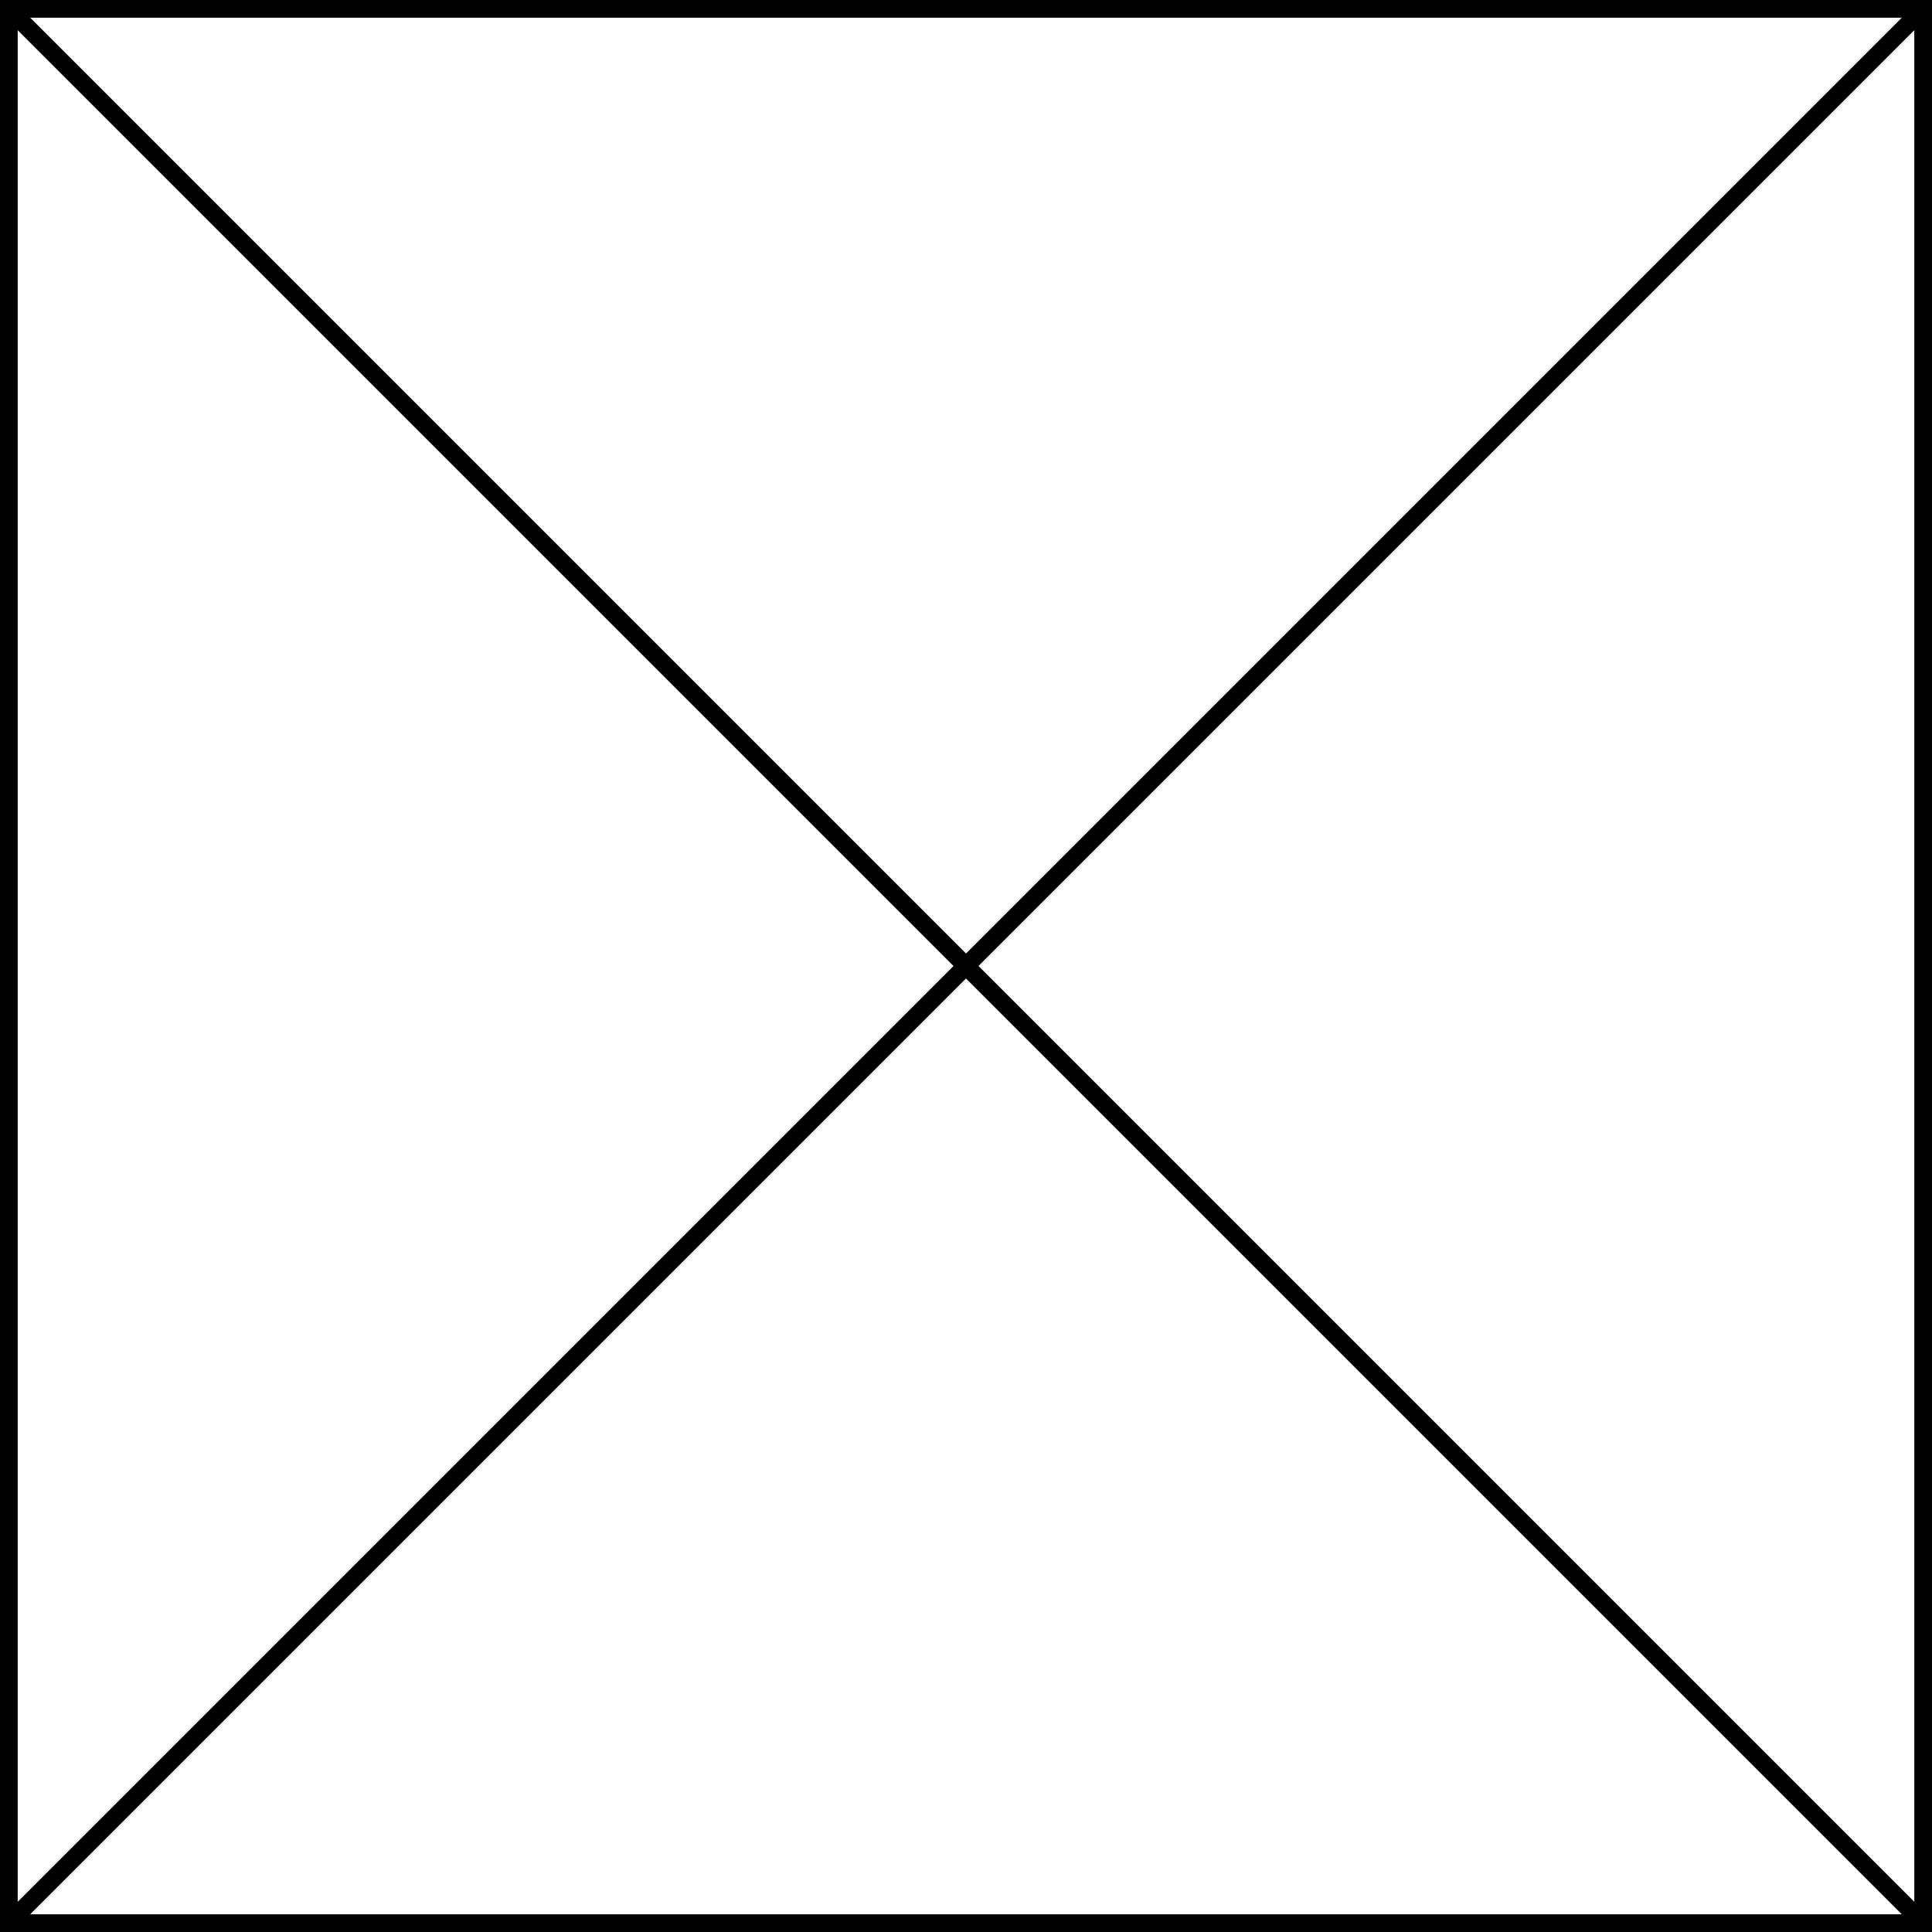
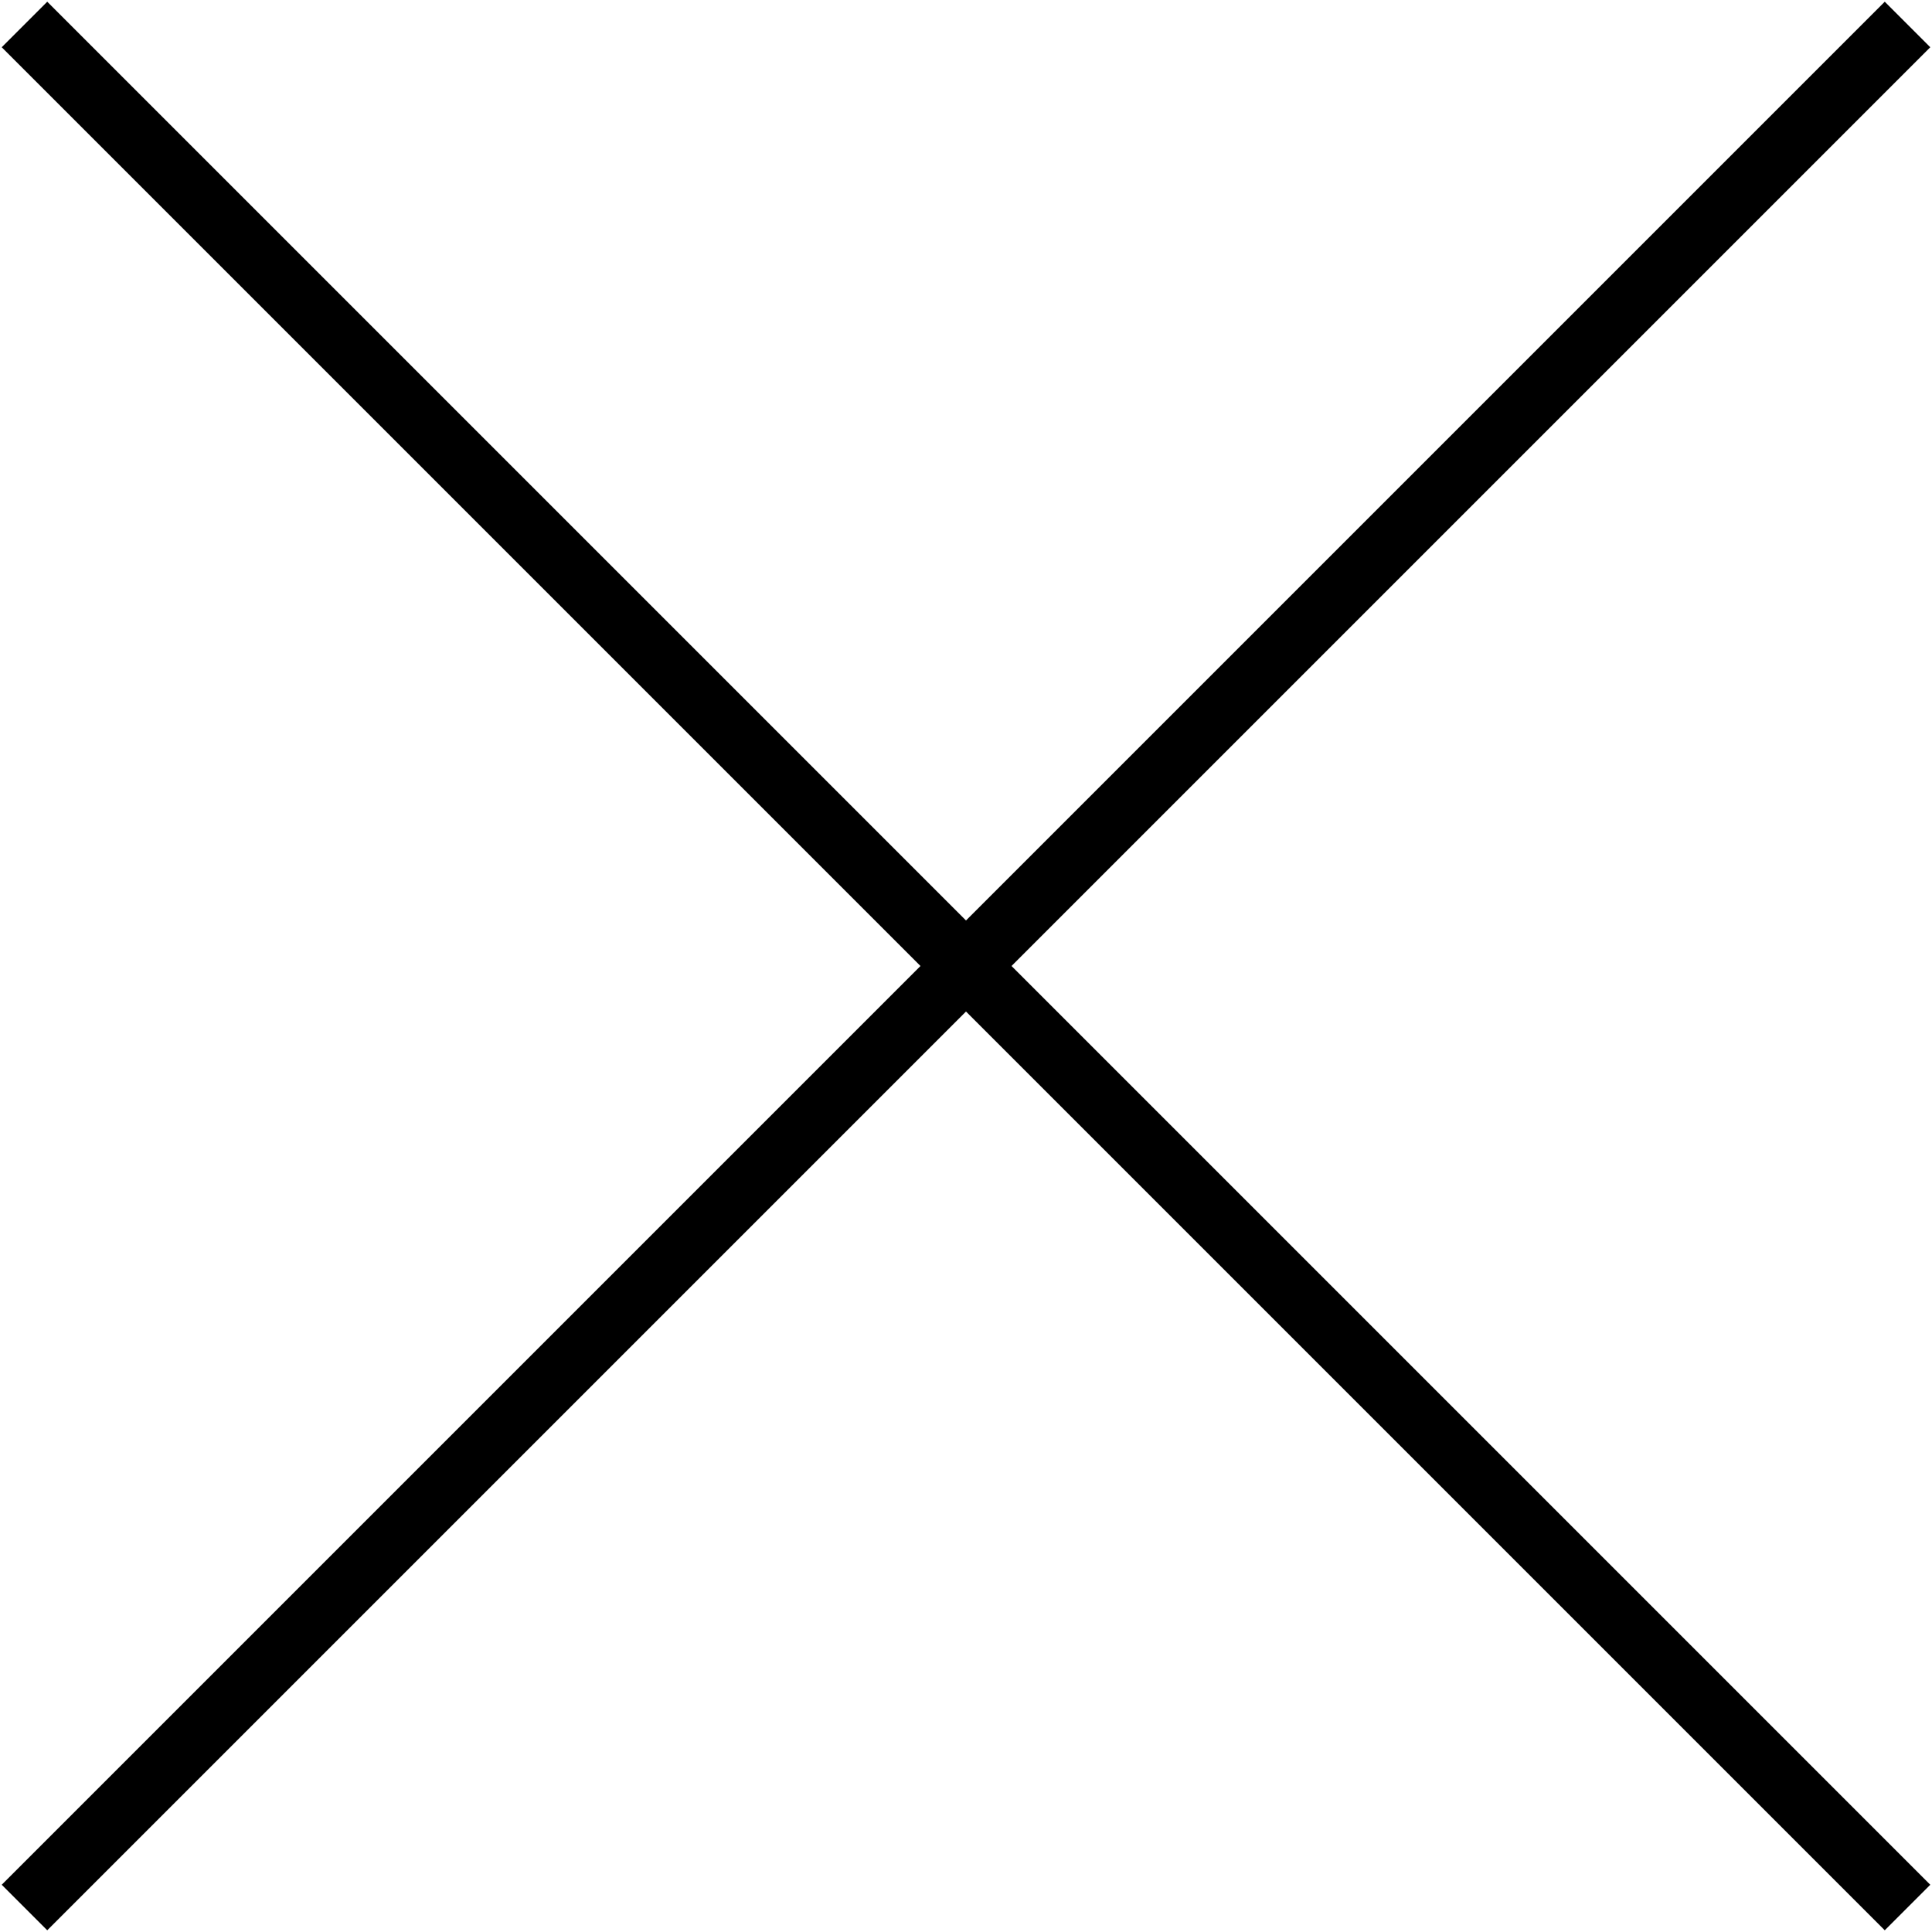
- <svg xmlns="http://www.w3.org/2000/svg" id="Layer_1" data-name="Layer 1" viewBox="0 0 109.14 109.14">
+ <svg xmlns="http://www.w3.org/2000/svg" id="Layer_1" data-name="Layer 1" viewBox="0 0 30 30">
  <defs>
    <style>
      .cls-1 {
        fill: none;
        stroke: #000;
        stroke-miterlimit: 10;
      }
    </style>
  </defs>
-   <rect class="cls-1" x=".5" y=".5" width="108.14" height="108.14" />
-   <line class="cls-1" x1=".5" y1=".5" x2="108.64" y2="108.64" />
-   <line class="cls-1" x1="108.64" y1=".5" x2=".5" y2="108.64" />
+   <line class="cls-1" x1="29.62" y1="29.62" x2=".38" y2=".38" />
+   <line class="cls-1" x1="29.62" y1=".38" x2=".38" y2="29.62" />
</svg>
